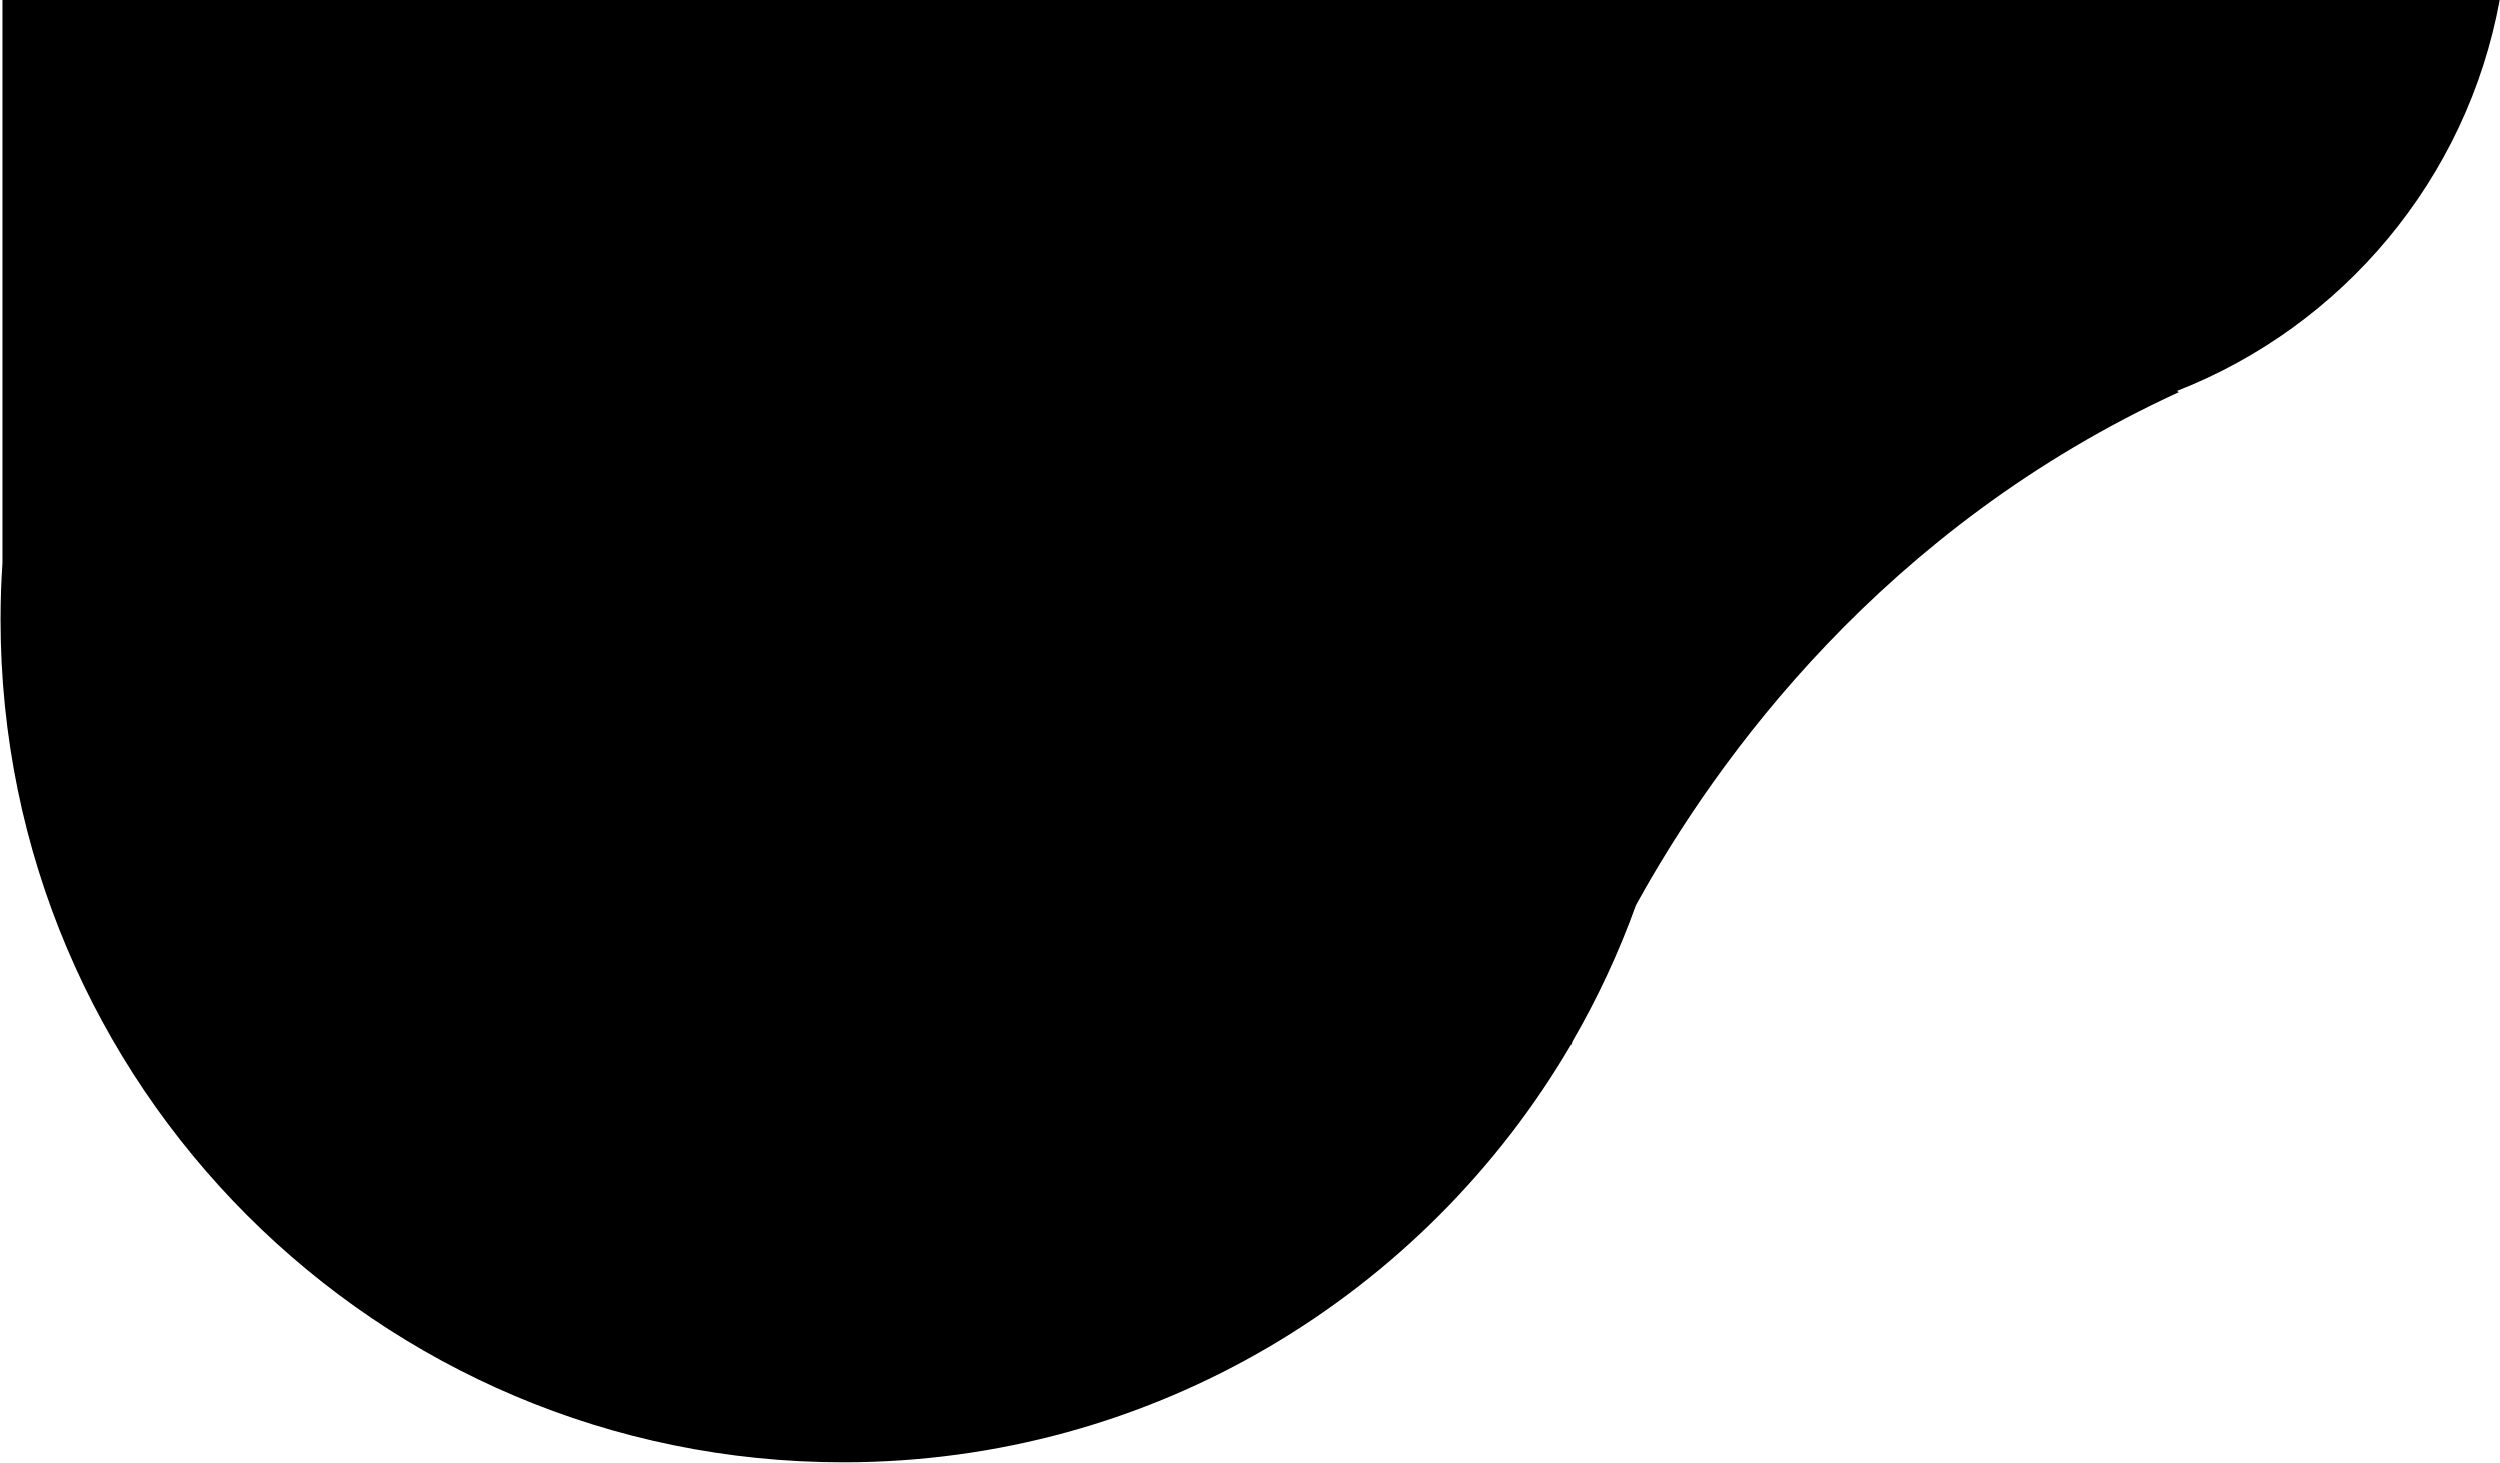
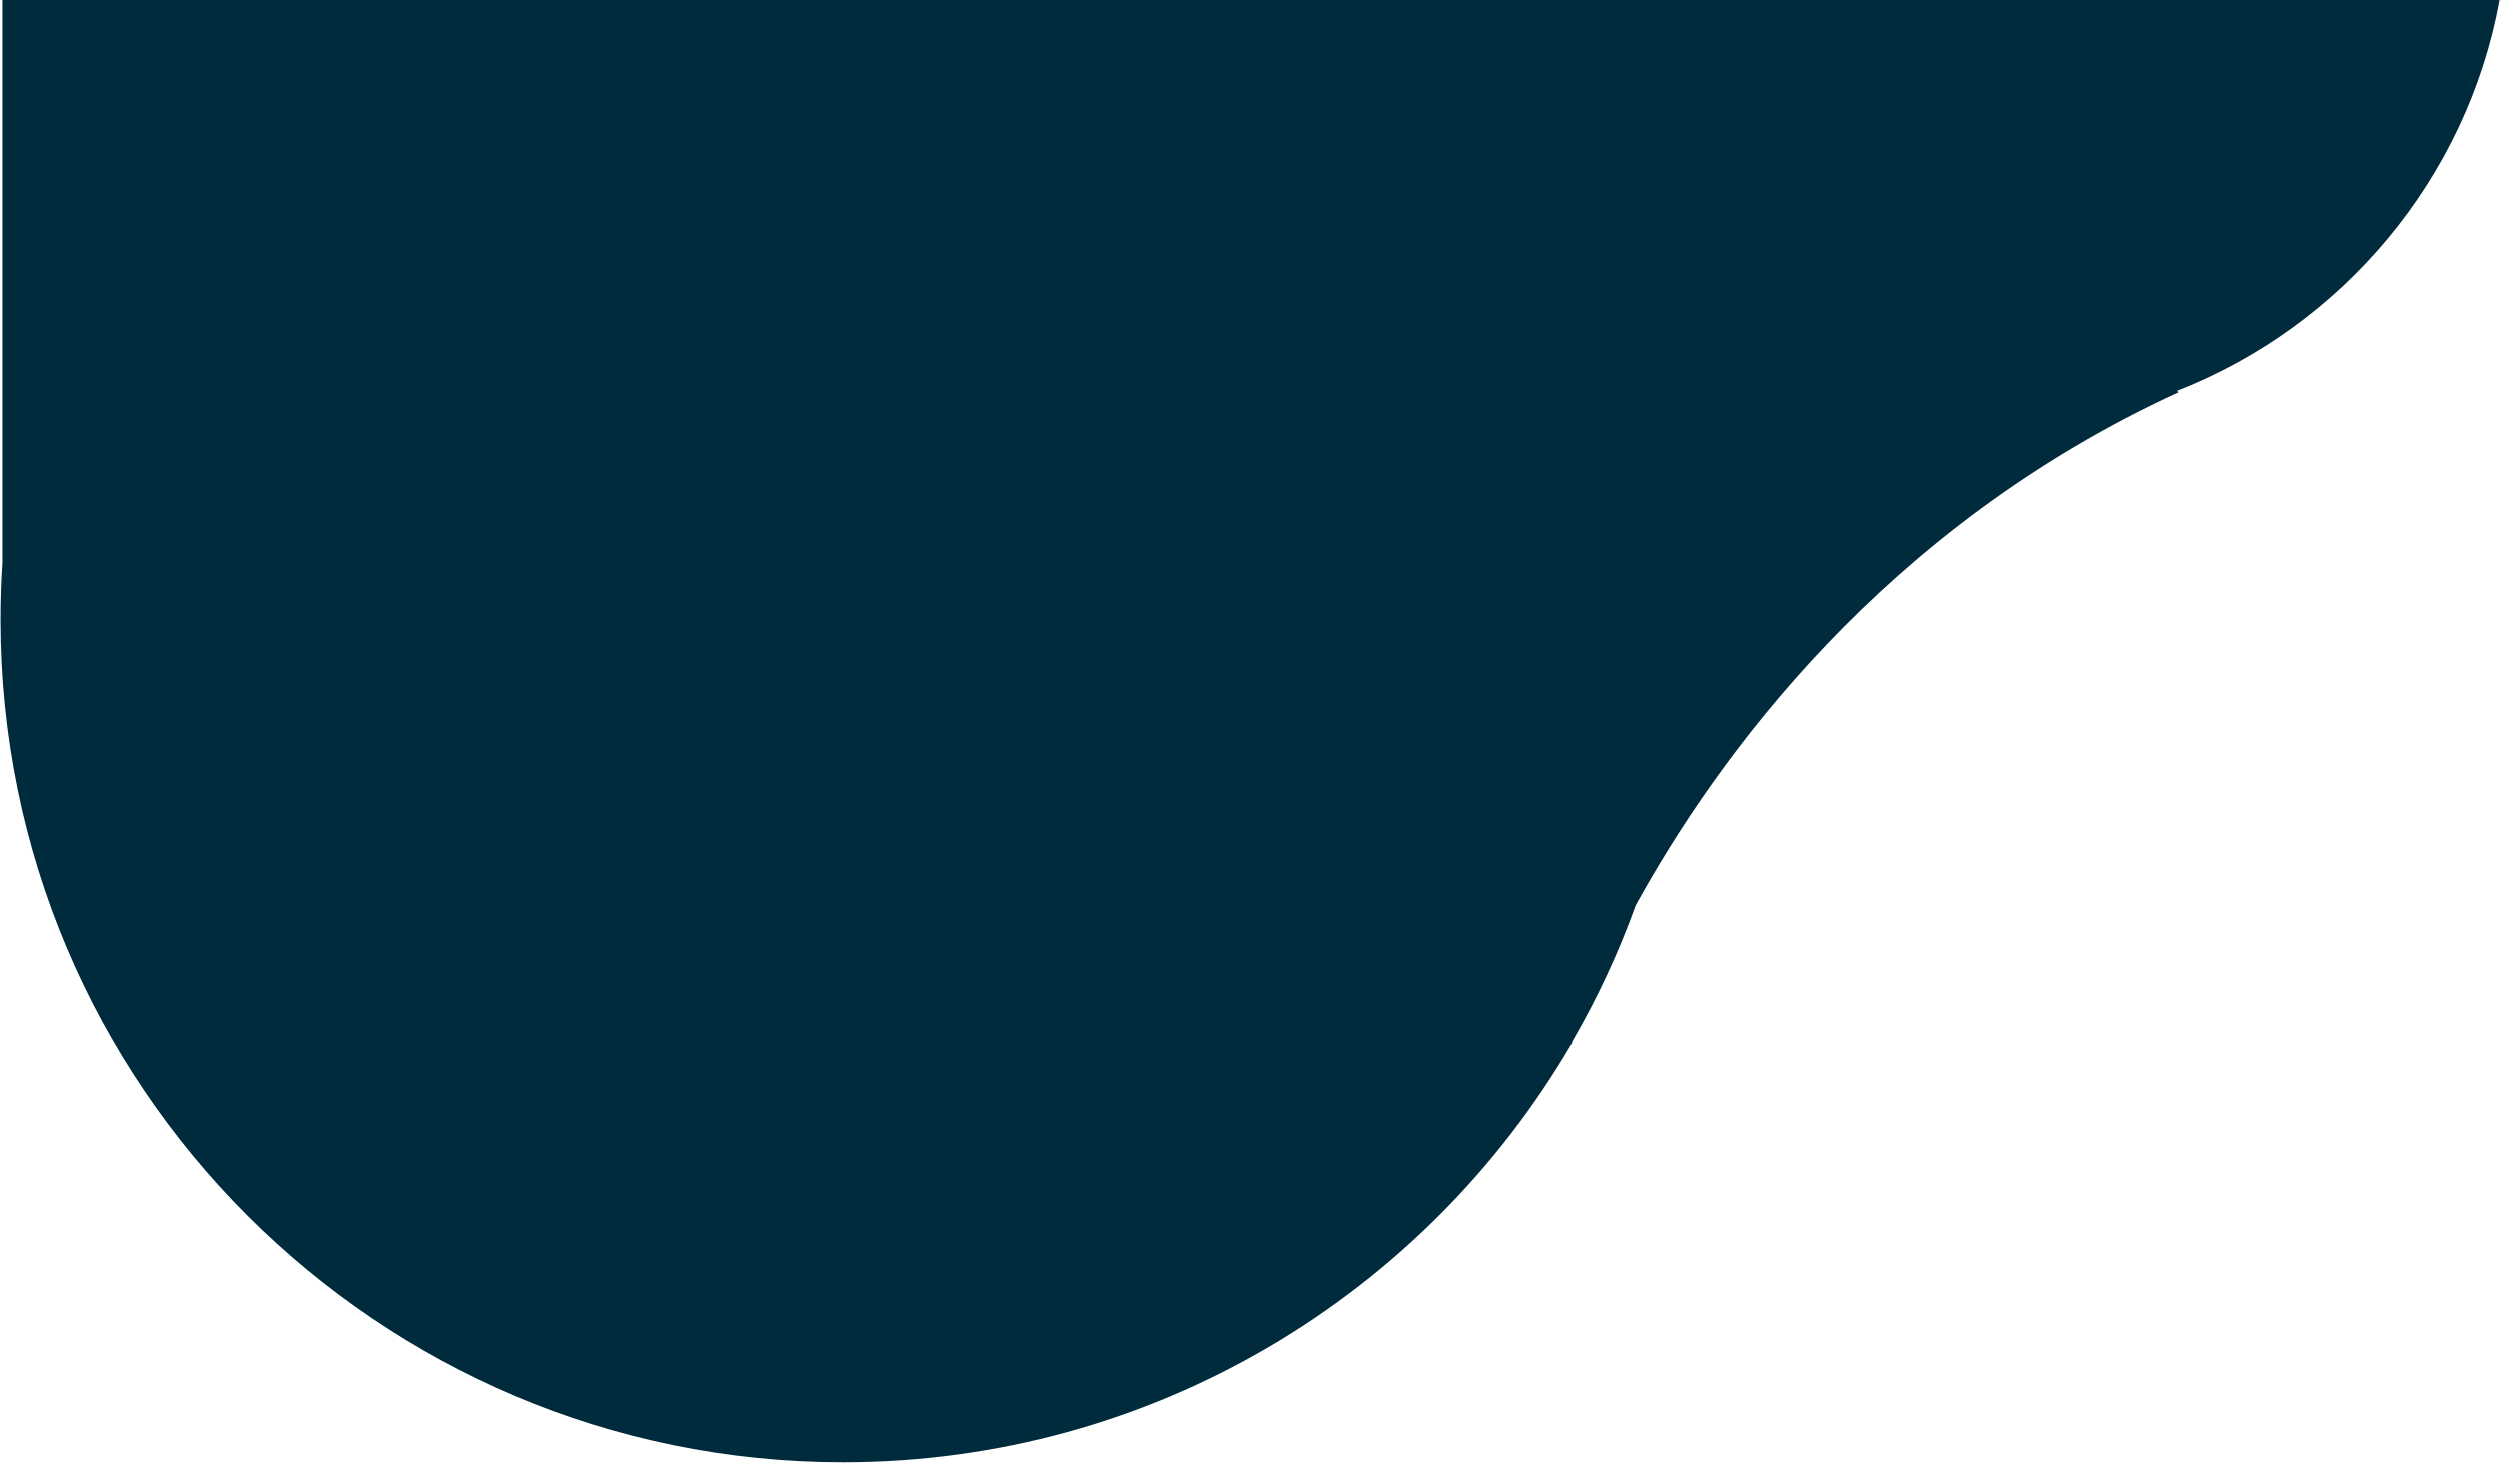
- <svg xmlns="http://www.w3.org/2000/svg" viewBox="0 0 1313 768" fill="none">
-   <path d="M442.794 768c163.088 0 305.568-88.227 382.317-219.556l.183.556s.249-.749.762-2.181a440.362 440.362 0 0033.192-71.389C901.996 397.81 989.306 277.09 1144.29 206l-.92-.693C1230.34 171.296 1295.63 94.049 1312.83 0H1.294v295.514c-.663 9.909-1 19.908-1 29.986 0 244.386 198.114 442.5 442.5 442.5z" fill="currentColor" />
+ <svg xmlns="http://www.w3.org/2000/svg" width="100%" height="100%" viewBox="0 0 5471 3200" version="1.1" xml:space="preserve" style="fill-rule:evenodd;clip-rule:evenodd;stroke-linejoin:round;stroke-miterlimit:2;">
+   <path d="M1844.98,3200c679.533,0 1273.2,-367.612 1592.99,-914.817l0.762,2.317c0,0 1.037,-3.121 3.175,-9.088c54.888,-94.823 101.173,-194.372 138.3,-297.454c178.117,-323.416 541.908,-826.416 1187.67,-1122.62l-3.833,-2.887c362.375,-141.713 634.416,-463.575 706.083,-855.446l-5464.73,0l-0,1231.31c-2.763,41.288 -4.167,82.95 -4.167,124.942c-0,1018.27 825.475,1843.75 1843.75,1843.75Z" style="fill:#002B3D;fill-rule:nonzero;" />
</svg>
